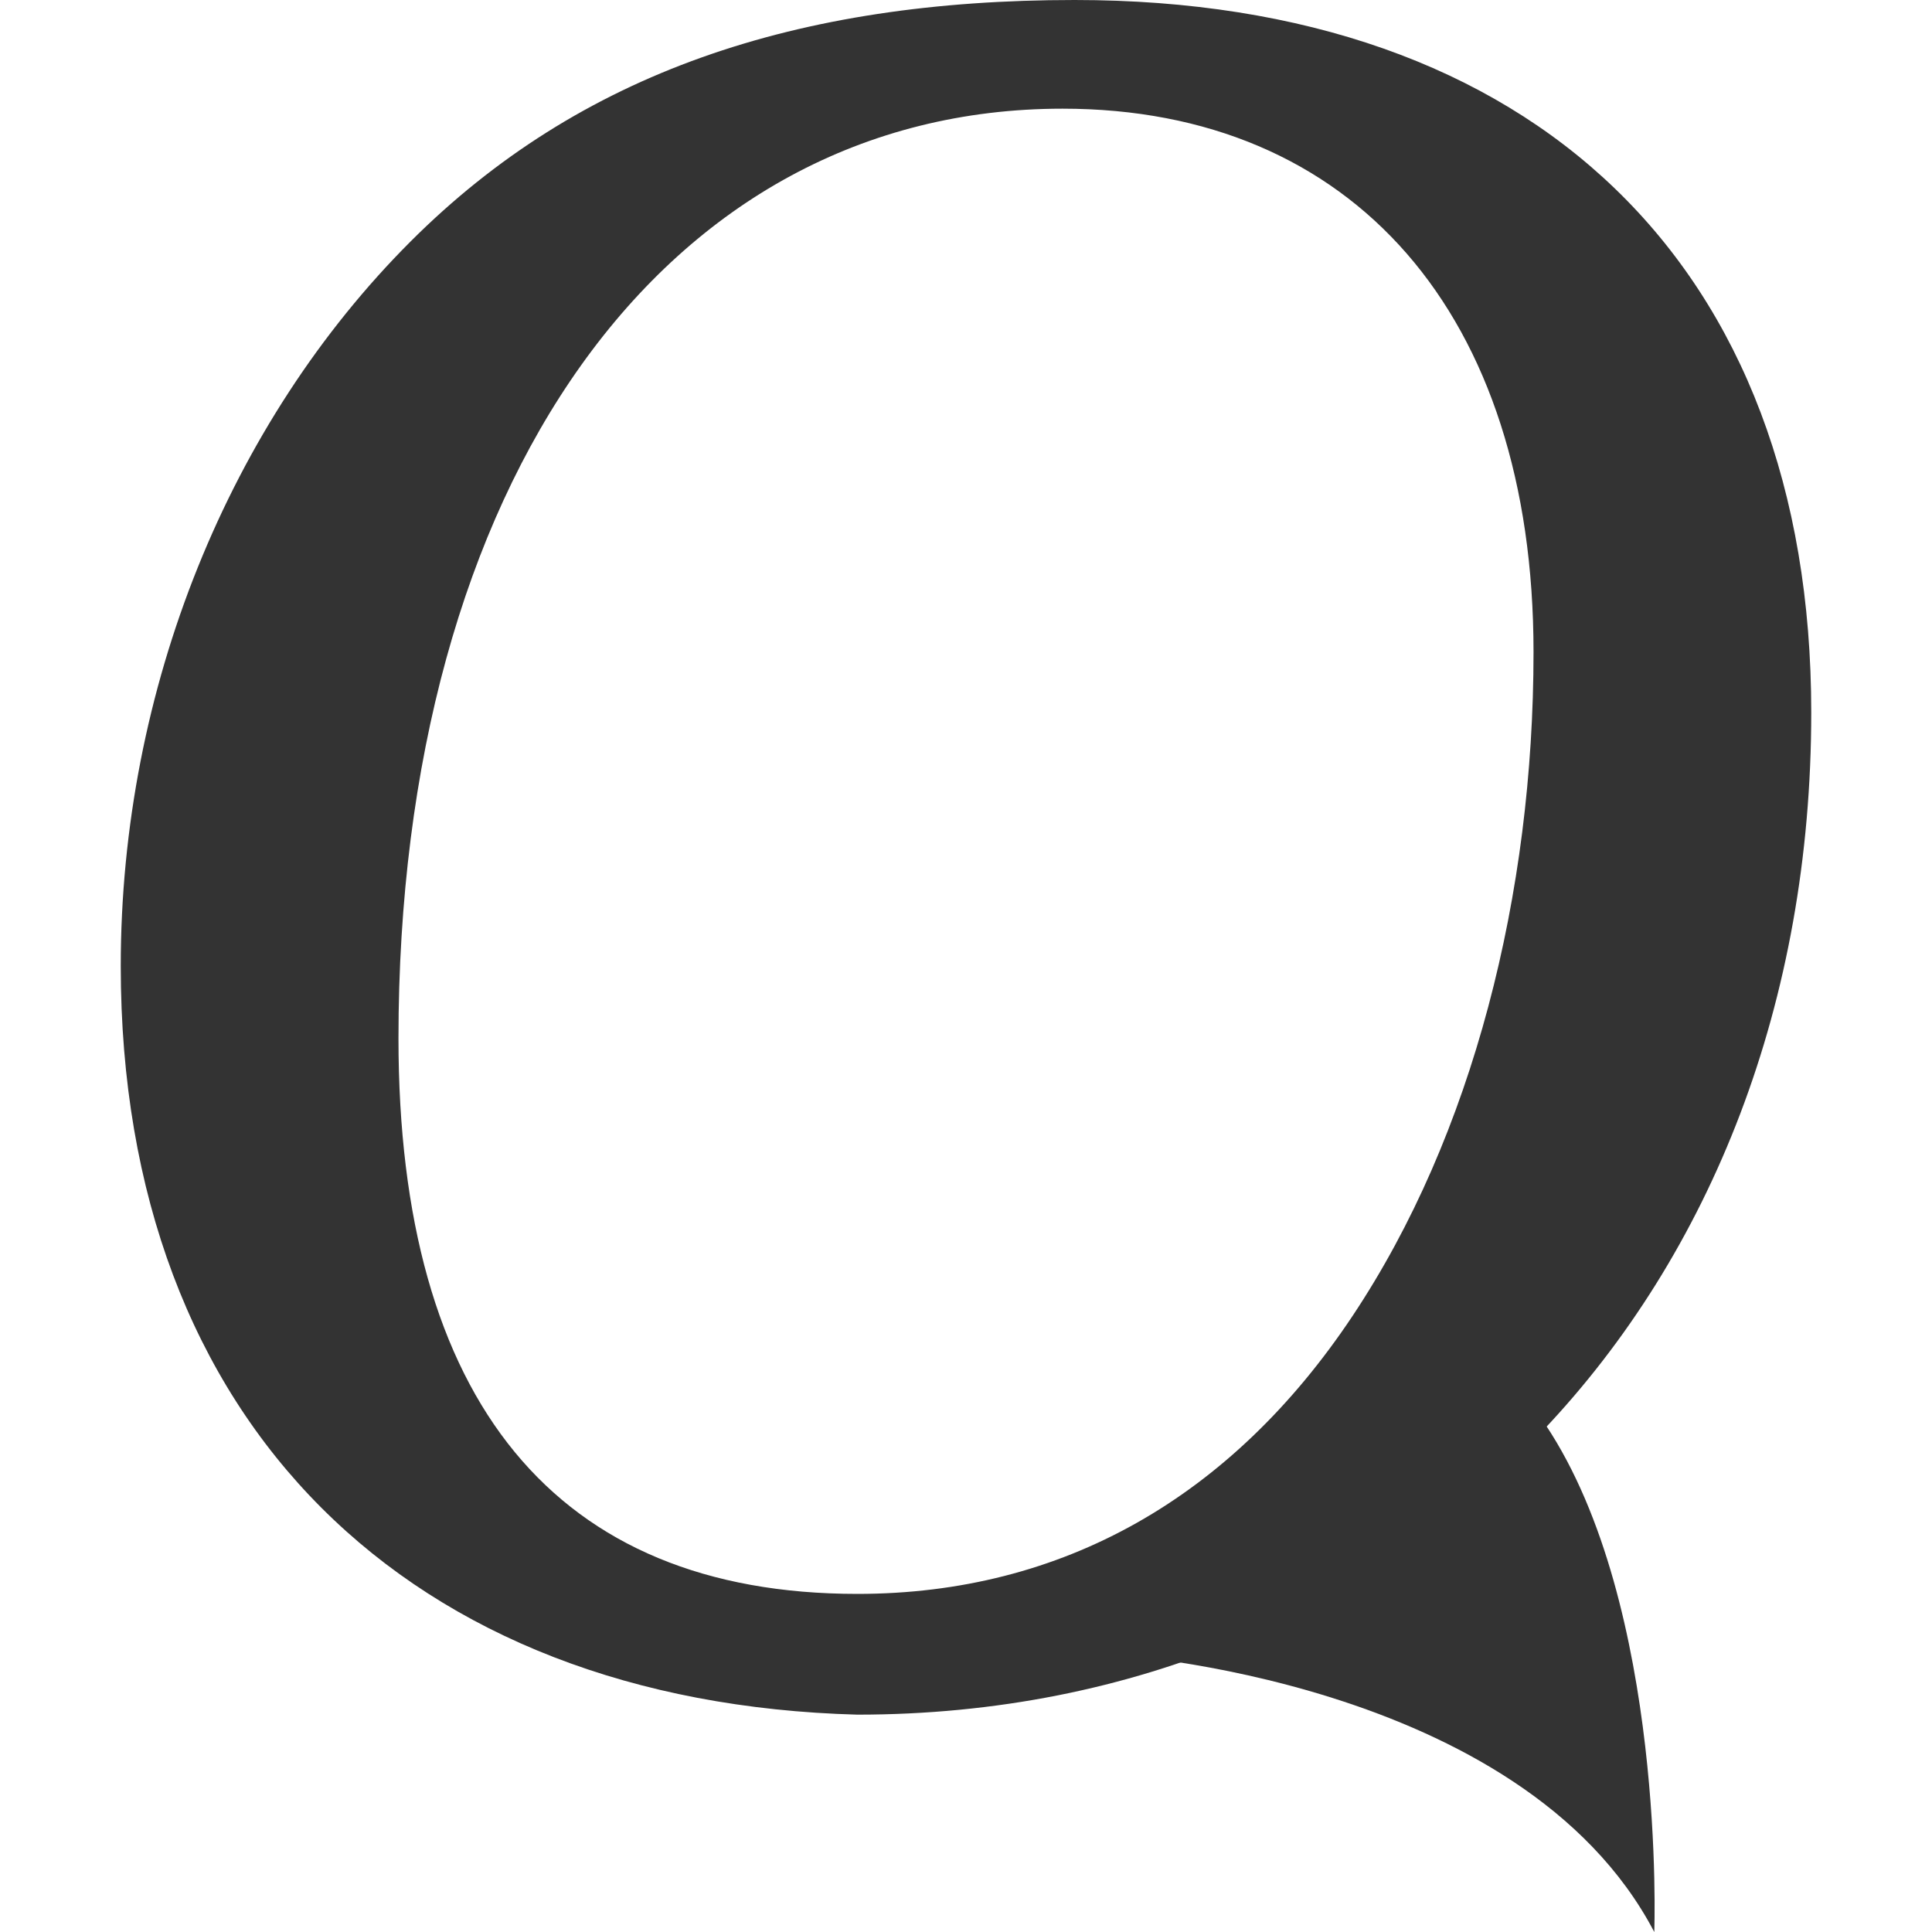
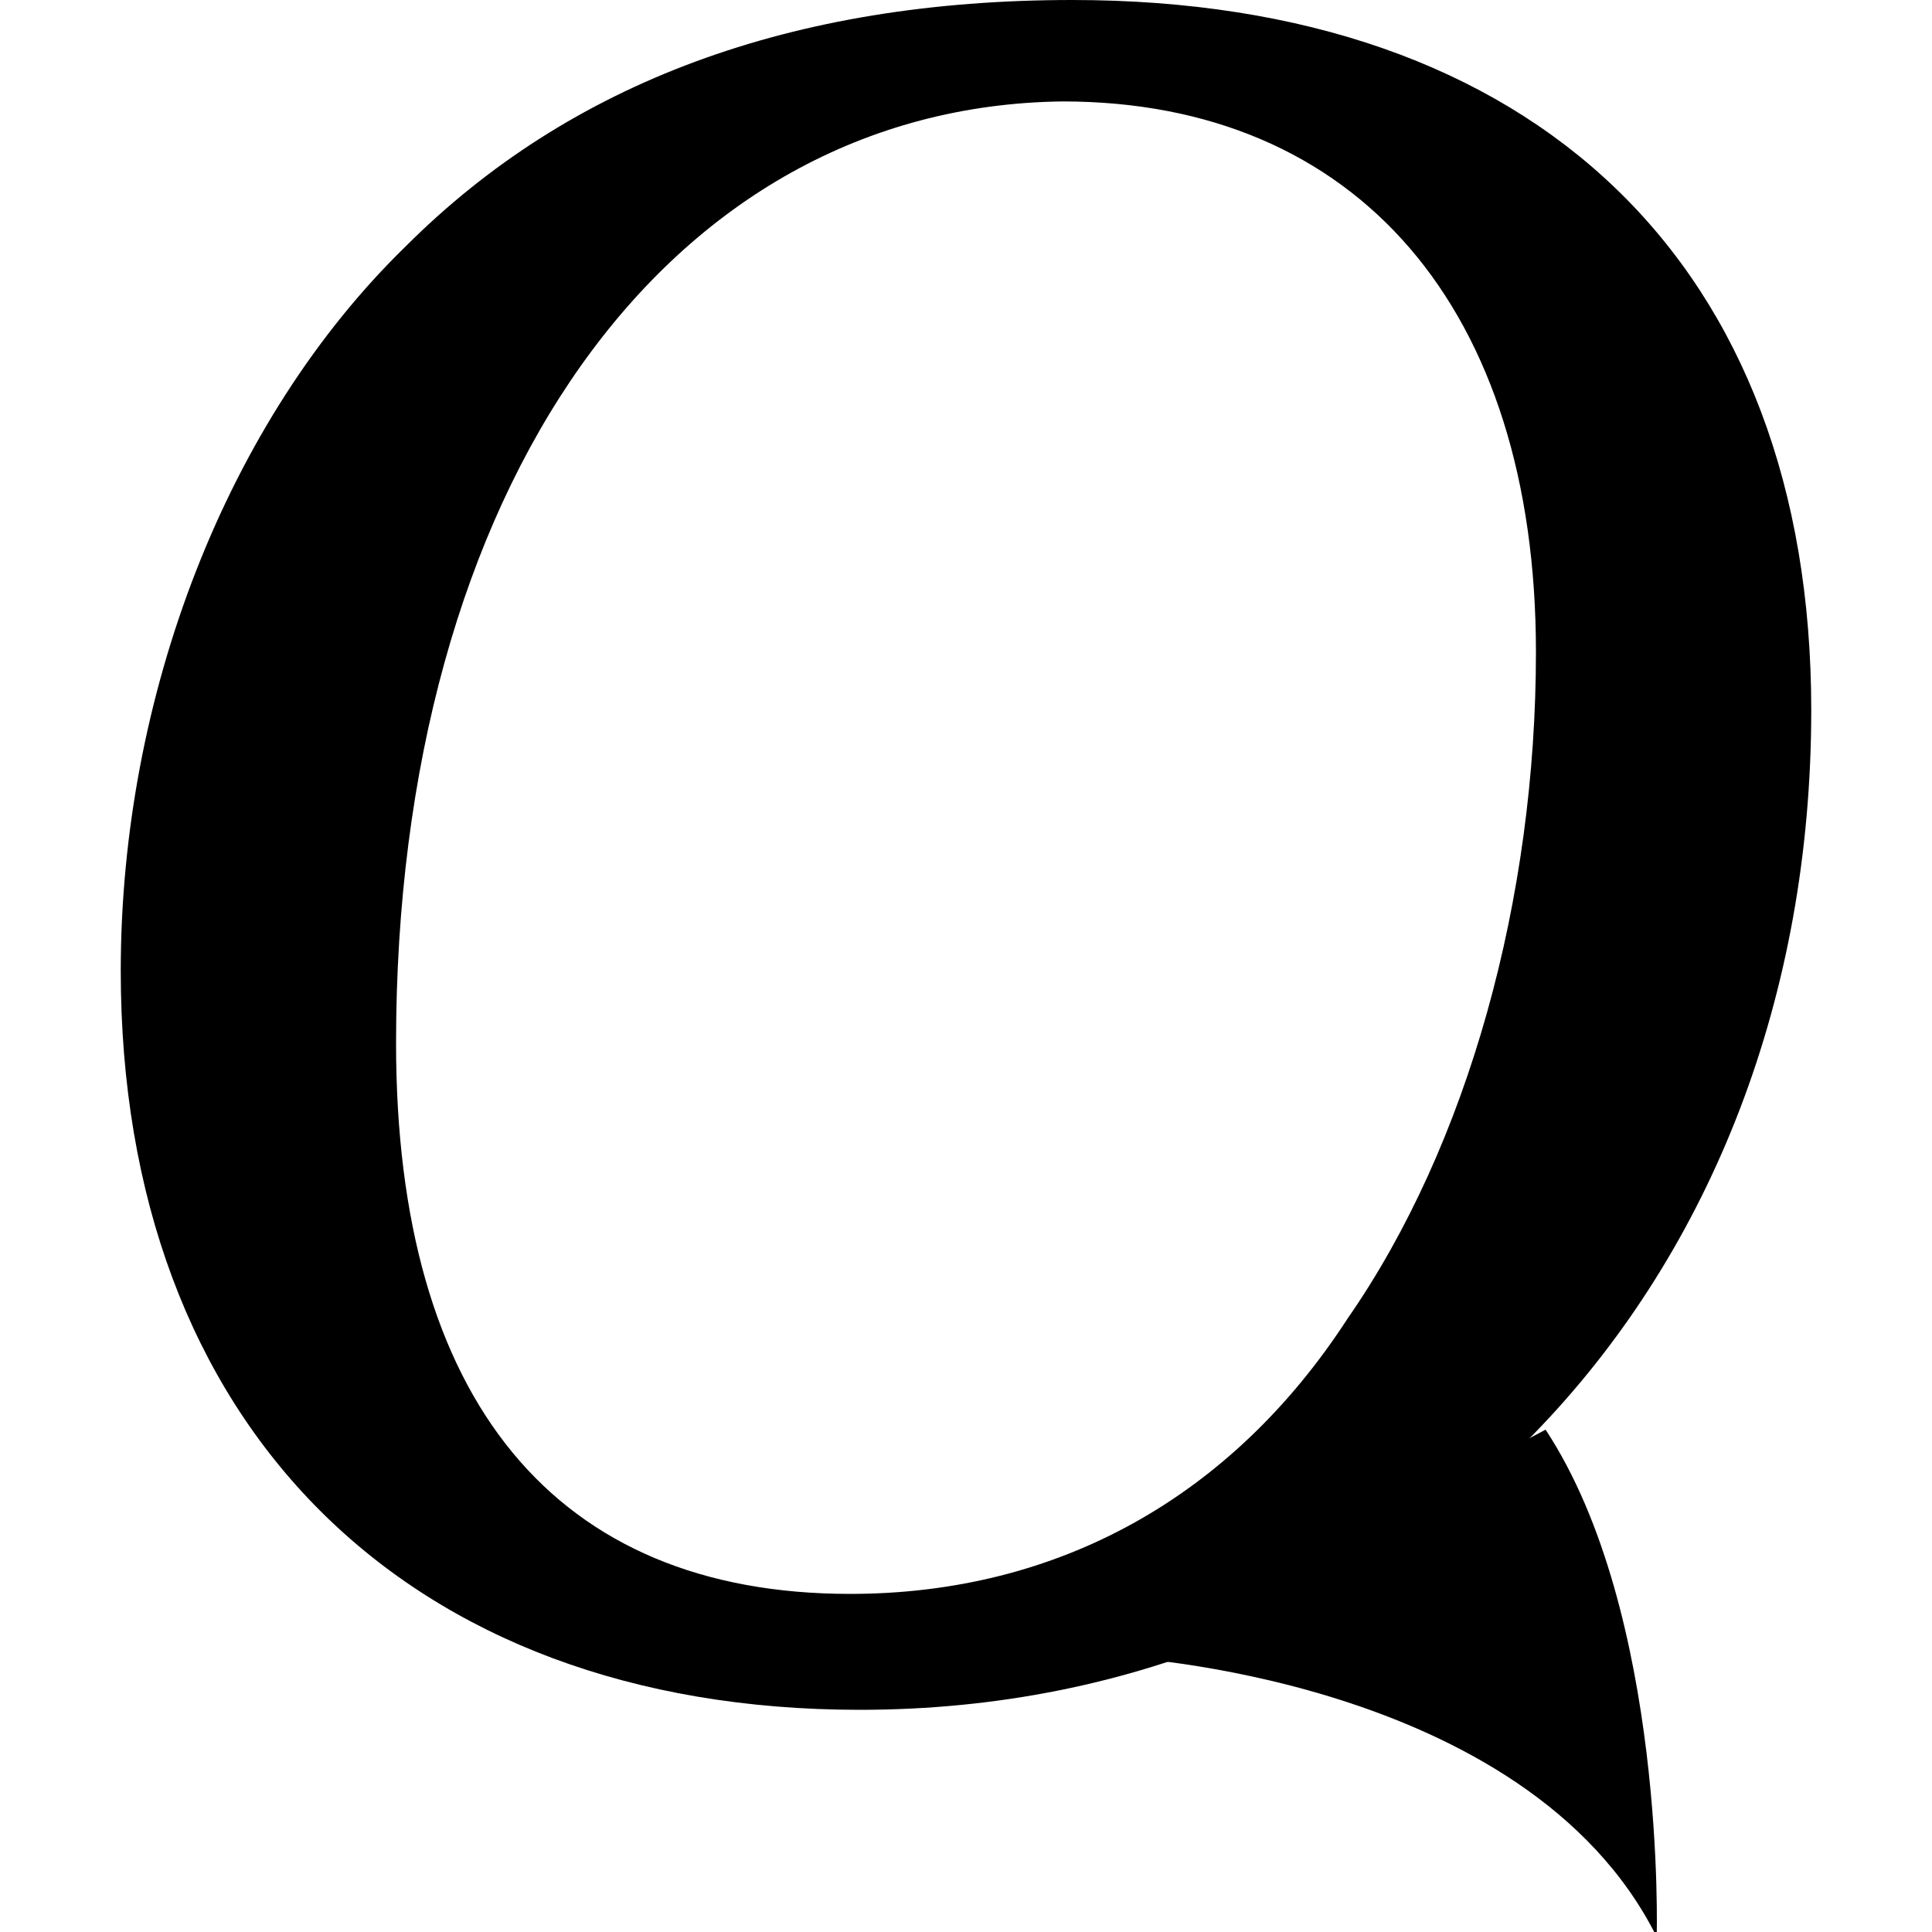
- <svg xmlns="http://www.w3.org/2000/svg" version="1.1" id="Layer_1" x="0px" y="0px" viewBox="0 0 16 16" style="enable-background:new 0 0 16 16;" xml:space="preserve">
-   <style type="text/css">
- 	.st0{fill:#333333;}
- </style>
+ <svg xmlns="http://www.w3.org/2000/svg" version="1.1" id="Layer_1" x="0px" y="0px" viewBox="0 0 40 40" style="enable-background:new 0 0 40 40;" xml:space="preserve">
  <g>
-     <path class="st0" d="M15,5.9c0,4.8-3.3,8.3-7.9,8.3C3.4,14.1,1,11.8,1,8c0-2.3,0.9-4.5,2.4-6c1.4-1.4,3.2-2,5.5-2   C12.7,0,15,2.2,15,5.9z M3.3,8.6c0,3,1.3,4.6,3.8,4.6c1.7,0,3.1-0.8,4.1-2.3c1-1.5,1.5-3.5,1.5-5.5c0-2.8-1.5-4.5-3.9-4.5   C5.5,0.9,3.3,4,3.3,8.6z" />
-     <path class="st0" d="M9.2,13.7c0,0,3.4,0.2,4.5,2.3c0,0,0.1-2.7-0.9-4.2L9.2,13.7z" />
+     <path d="M37.5,14.7c0,11.9-8.3,20.7-19.7,20.7c-9.4,0-15.3-5.9-15.3-15.3c0-5.7,2.2-11.4,5.9-15c3.4-3.4,8-5.1,13.8-5.1   C31.8,0,37.5,5.5,37.5,14.7z M8.2,21.6C8.2,29,11.5,33,17.6,33c4.3,0,7.9-2,10.3-5.7c2.5-3.6,3.9-8.7,3.9-13.8   c0-7.1-3.7-11.4-9.8-11.4C13.8,2.2,8.2,10.1,8.2,21.6z" />
+     <path d="M23.1,34.3c0,0,8.5,0.4,11.2,5.8c0,0,0.2-6.7-2.3-10.5L23.1,34.3z" />
  </g>
</svg>
